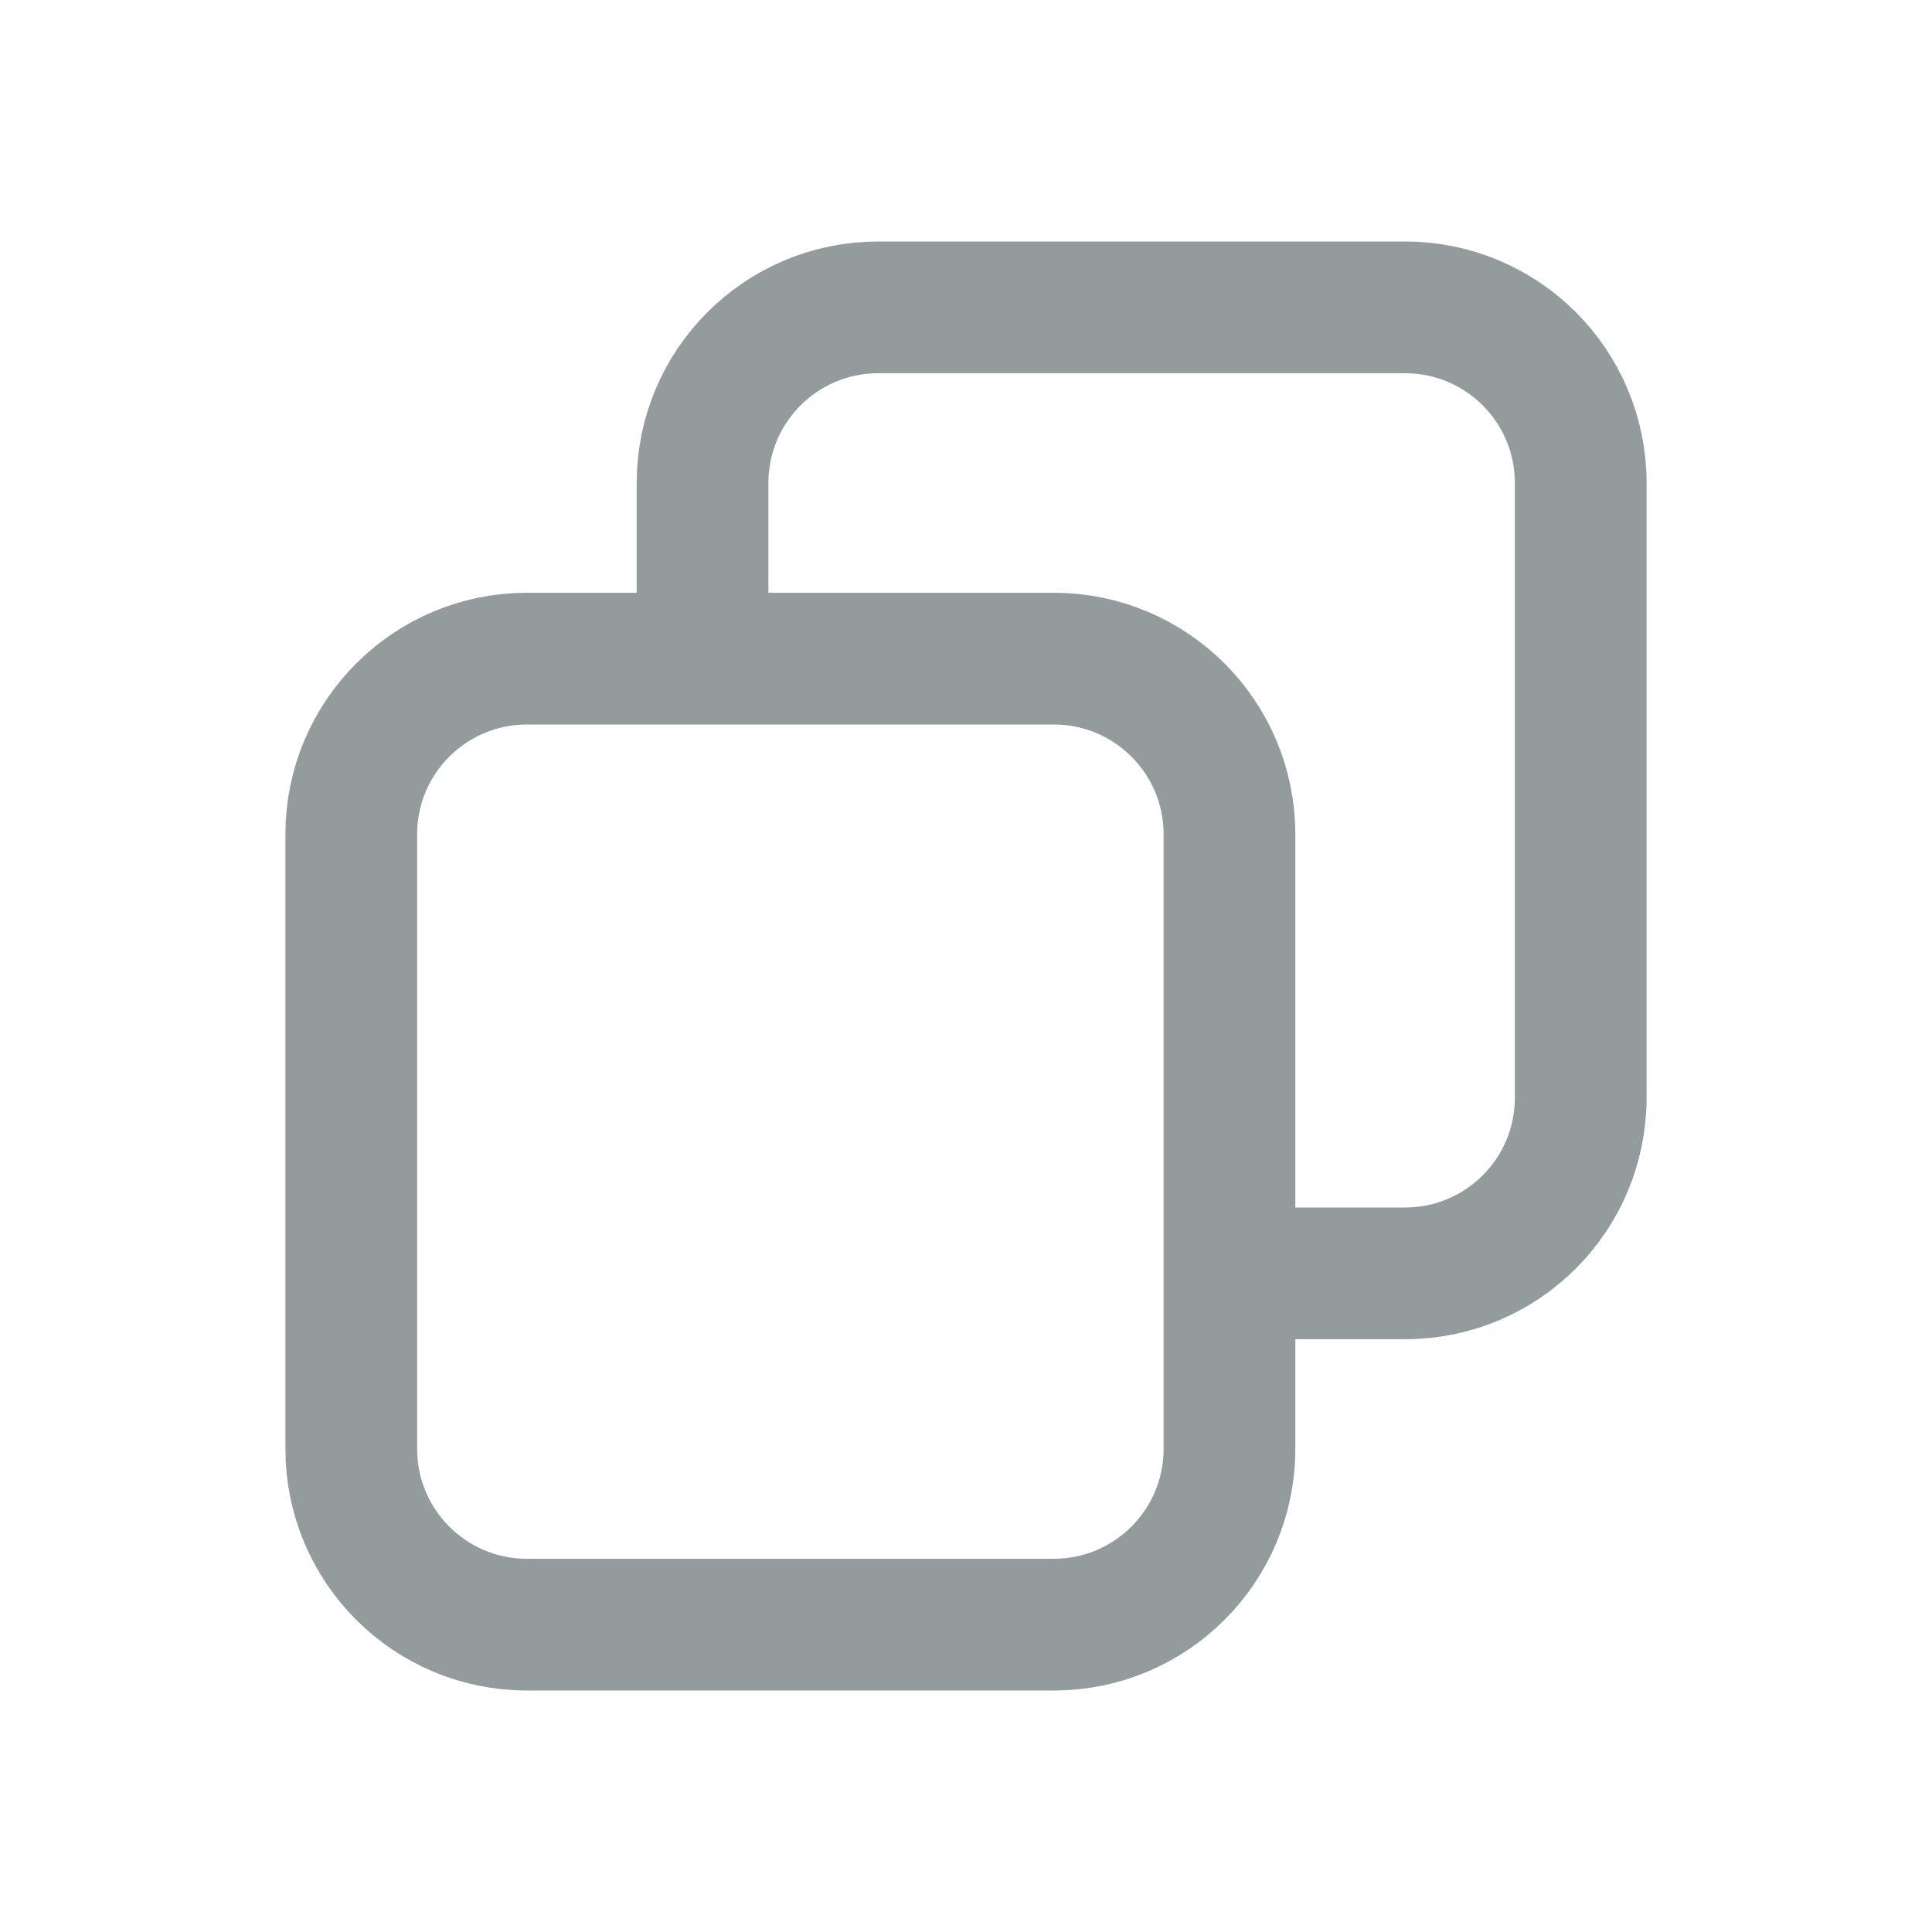
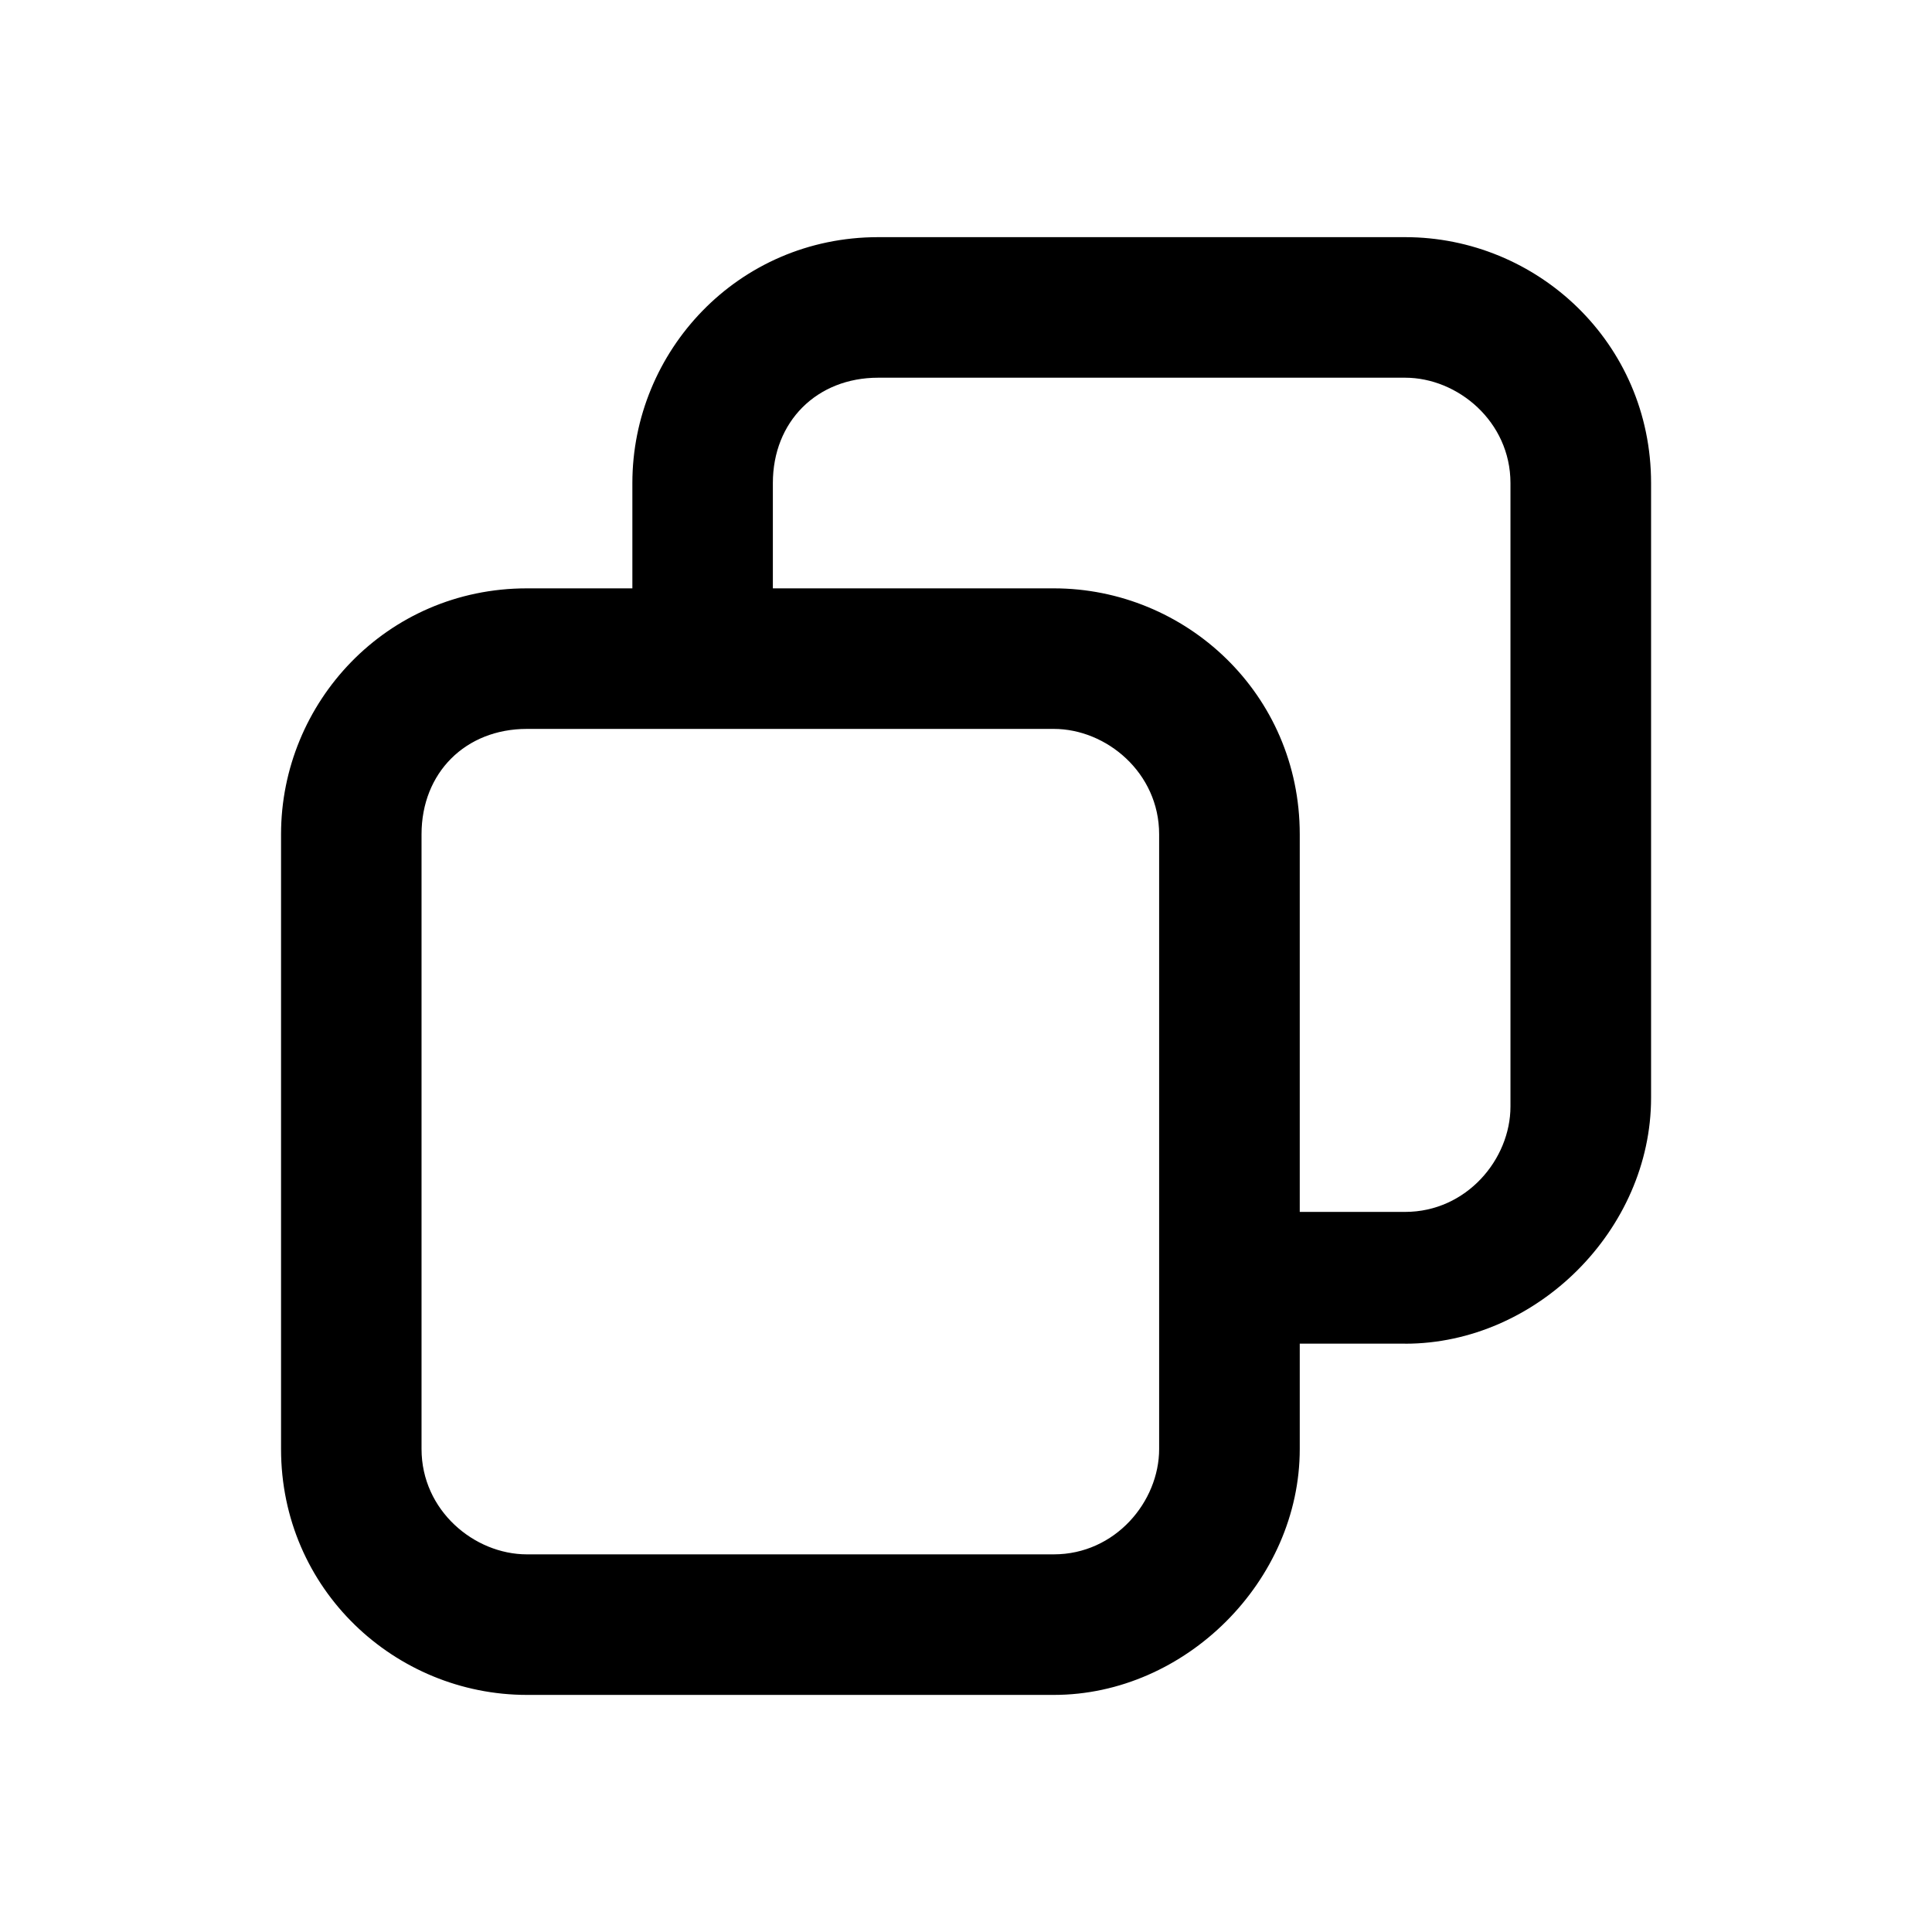
- <svg xmlns="http://www.w3.org/2000/svg" width="22" height="22" viewBox="0 0 22 22">
-   <g fill="none" fill-rule="evenodd">
-     <path d="M0 0h22v22H0z" />
-     <g transform="translate(4 3.5)" stroke="#939B9D" stroke-width="1.5">
-       <rect y="4" width="10" height="11" rx="2" />
-       <path d="M4 4.05V2a2 2 0 0 1 2-2h6a2 2 0 0 1 2 2v7a2 2 0 0 1-2 2h-1.972" />
-     </g>
-   </g>
+ <svg xmlns="http://www.w3.org/2000/svg" version="1.1" width="32" height="32" viewBox="0 0 32 32">
+   <path d="M17.455 28.073h-8.727c-2.182 0-4.073-1.745-4.073-4.073v-10.182c0-2.182 1.745-4.073 4.073-4.073h8.727c2.182 0 4.073 1.745 4.073 4.073v10.182c0 2.182-1.891 4.073-4.073 4.073zM8.727 12.073c-1.018 0-1.745 0.727-1.745 1.745v10.182c0 1.018 0.873 1.745 1.745 1.745h8.727c1.018 0 1.745-0.873 1.745-1.745v-10.182c0-1.018-0.873-1.745-1.745-1.745h-8.727z" />
+   <path d="M23.273 22.255h-2.909v-2.182h2.909c1.018 0 1.745-0.873 1.745-1.745v-10.327c0-1.018-0.873-1.745-1.745-1.745h-8.727c-1.018 0-1.745 0.727-1.745 1.745v2.909h-2.327v-2.909c0-2.182 1.745-4.073 4.073-4.073h8.727c2.182 0 4.073 1.745 4.073 4.073v10.182c0 2.182-1.891 4.073-4.073 4.073z" />
</svg>
